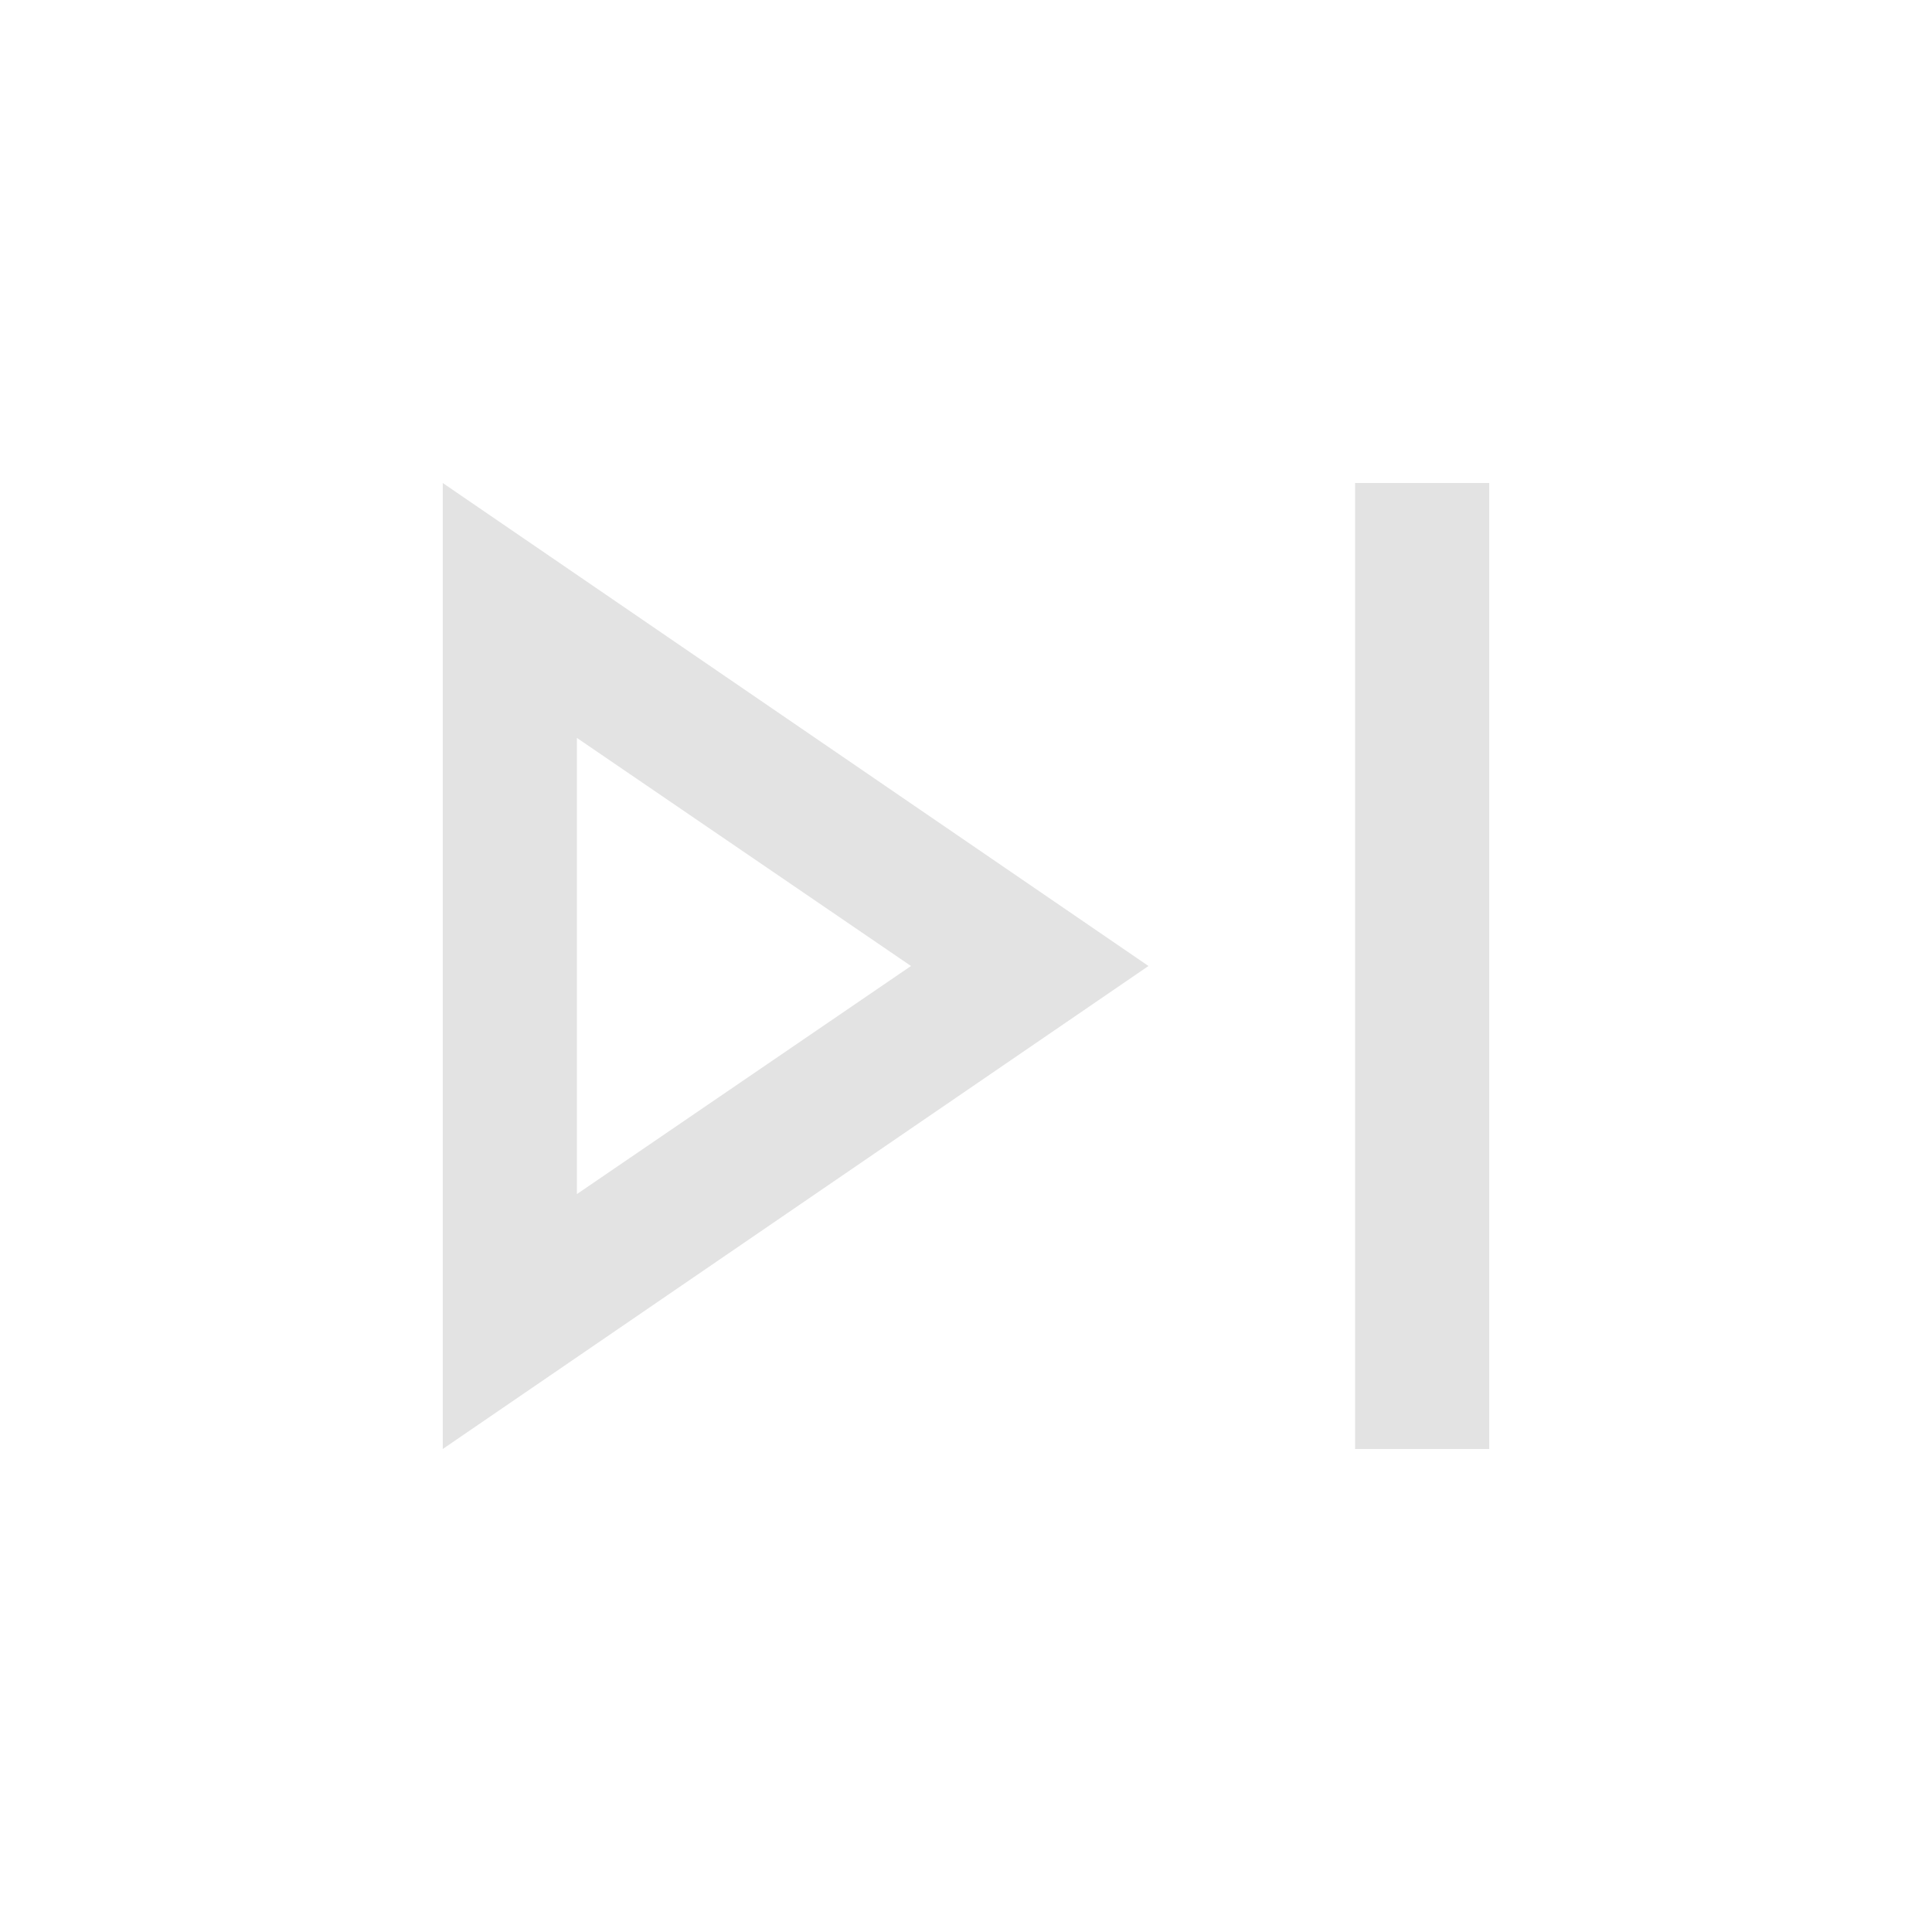
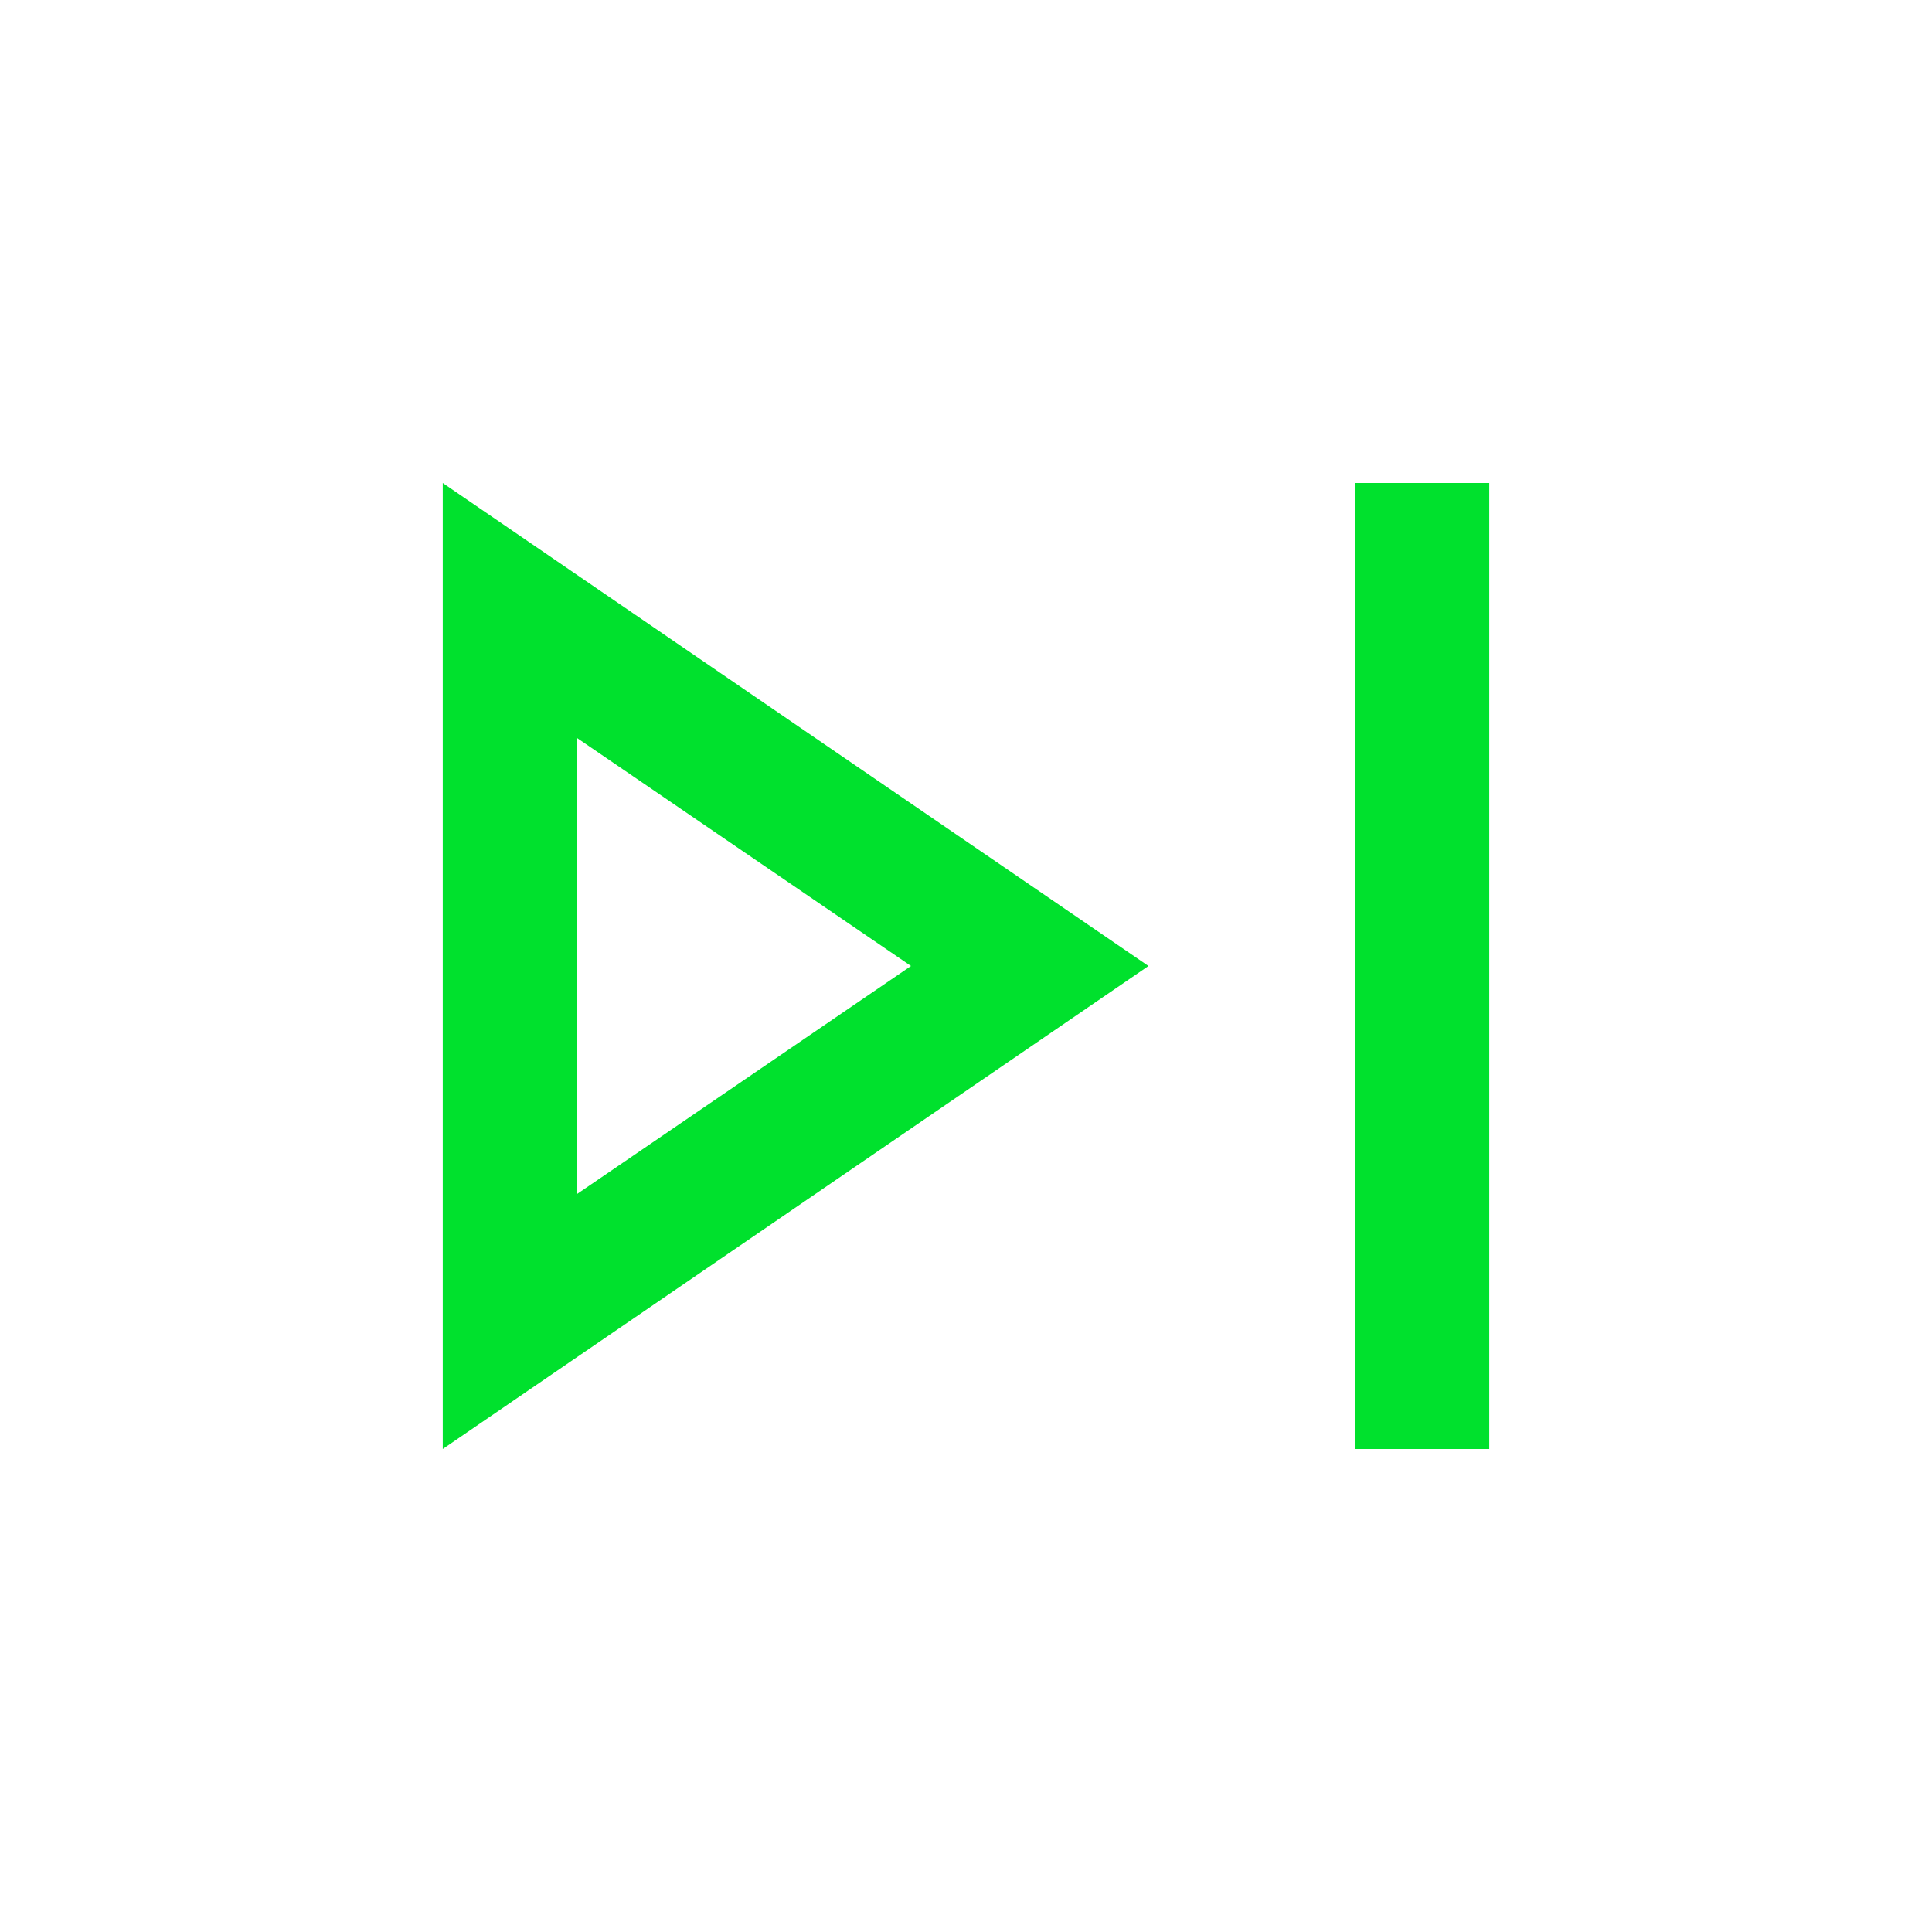
- <svg xmlns="http://www.w3.org/2000/svg" height="40px" viewBox="0 -960 960 960" width="40px" fill="#e3e3e3">
+ <svg xmlns="http://www.w3.org/2000/svg" height="40px" viewBox="0 -960 960 960" width="40px" fill="#00e12d">
  <path d="M673.33-240v-480H740v480h-66.67ZM220-240v-480l350.67 240L220-240Zm66.67-240Zm0 113.33 166-113.33-166-113.33v226.66Z" />
</svg>
